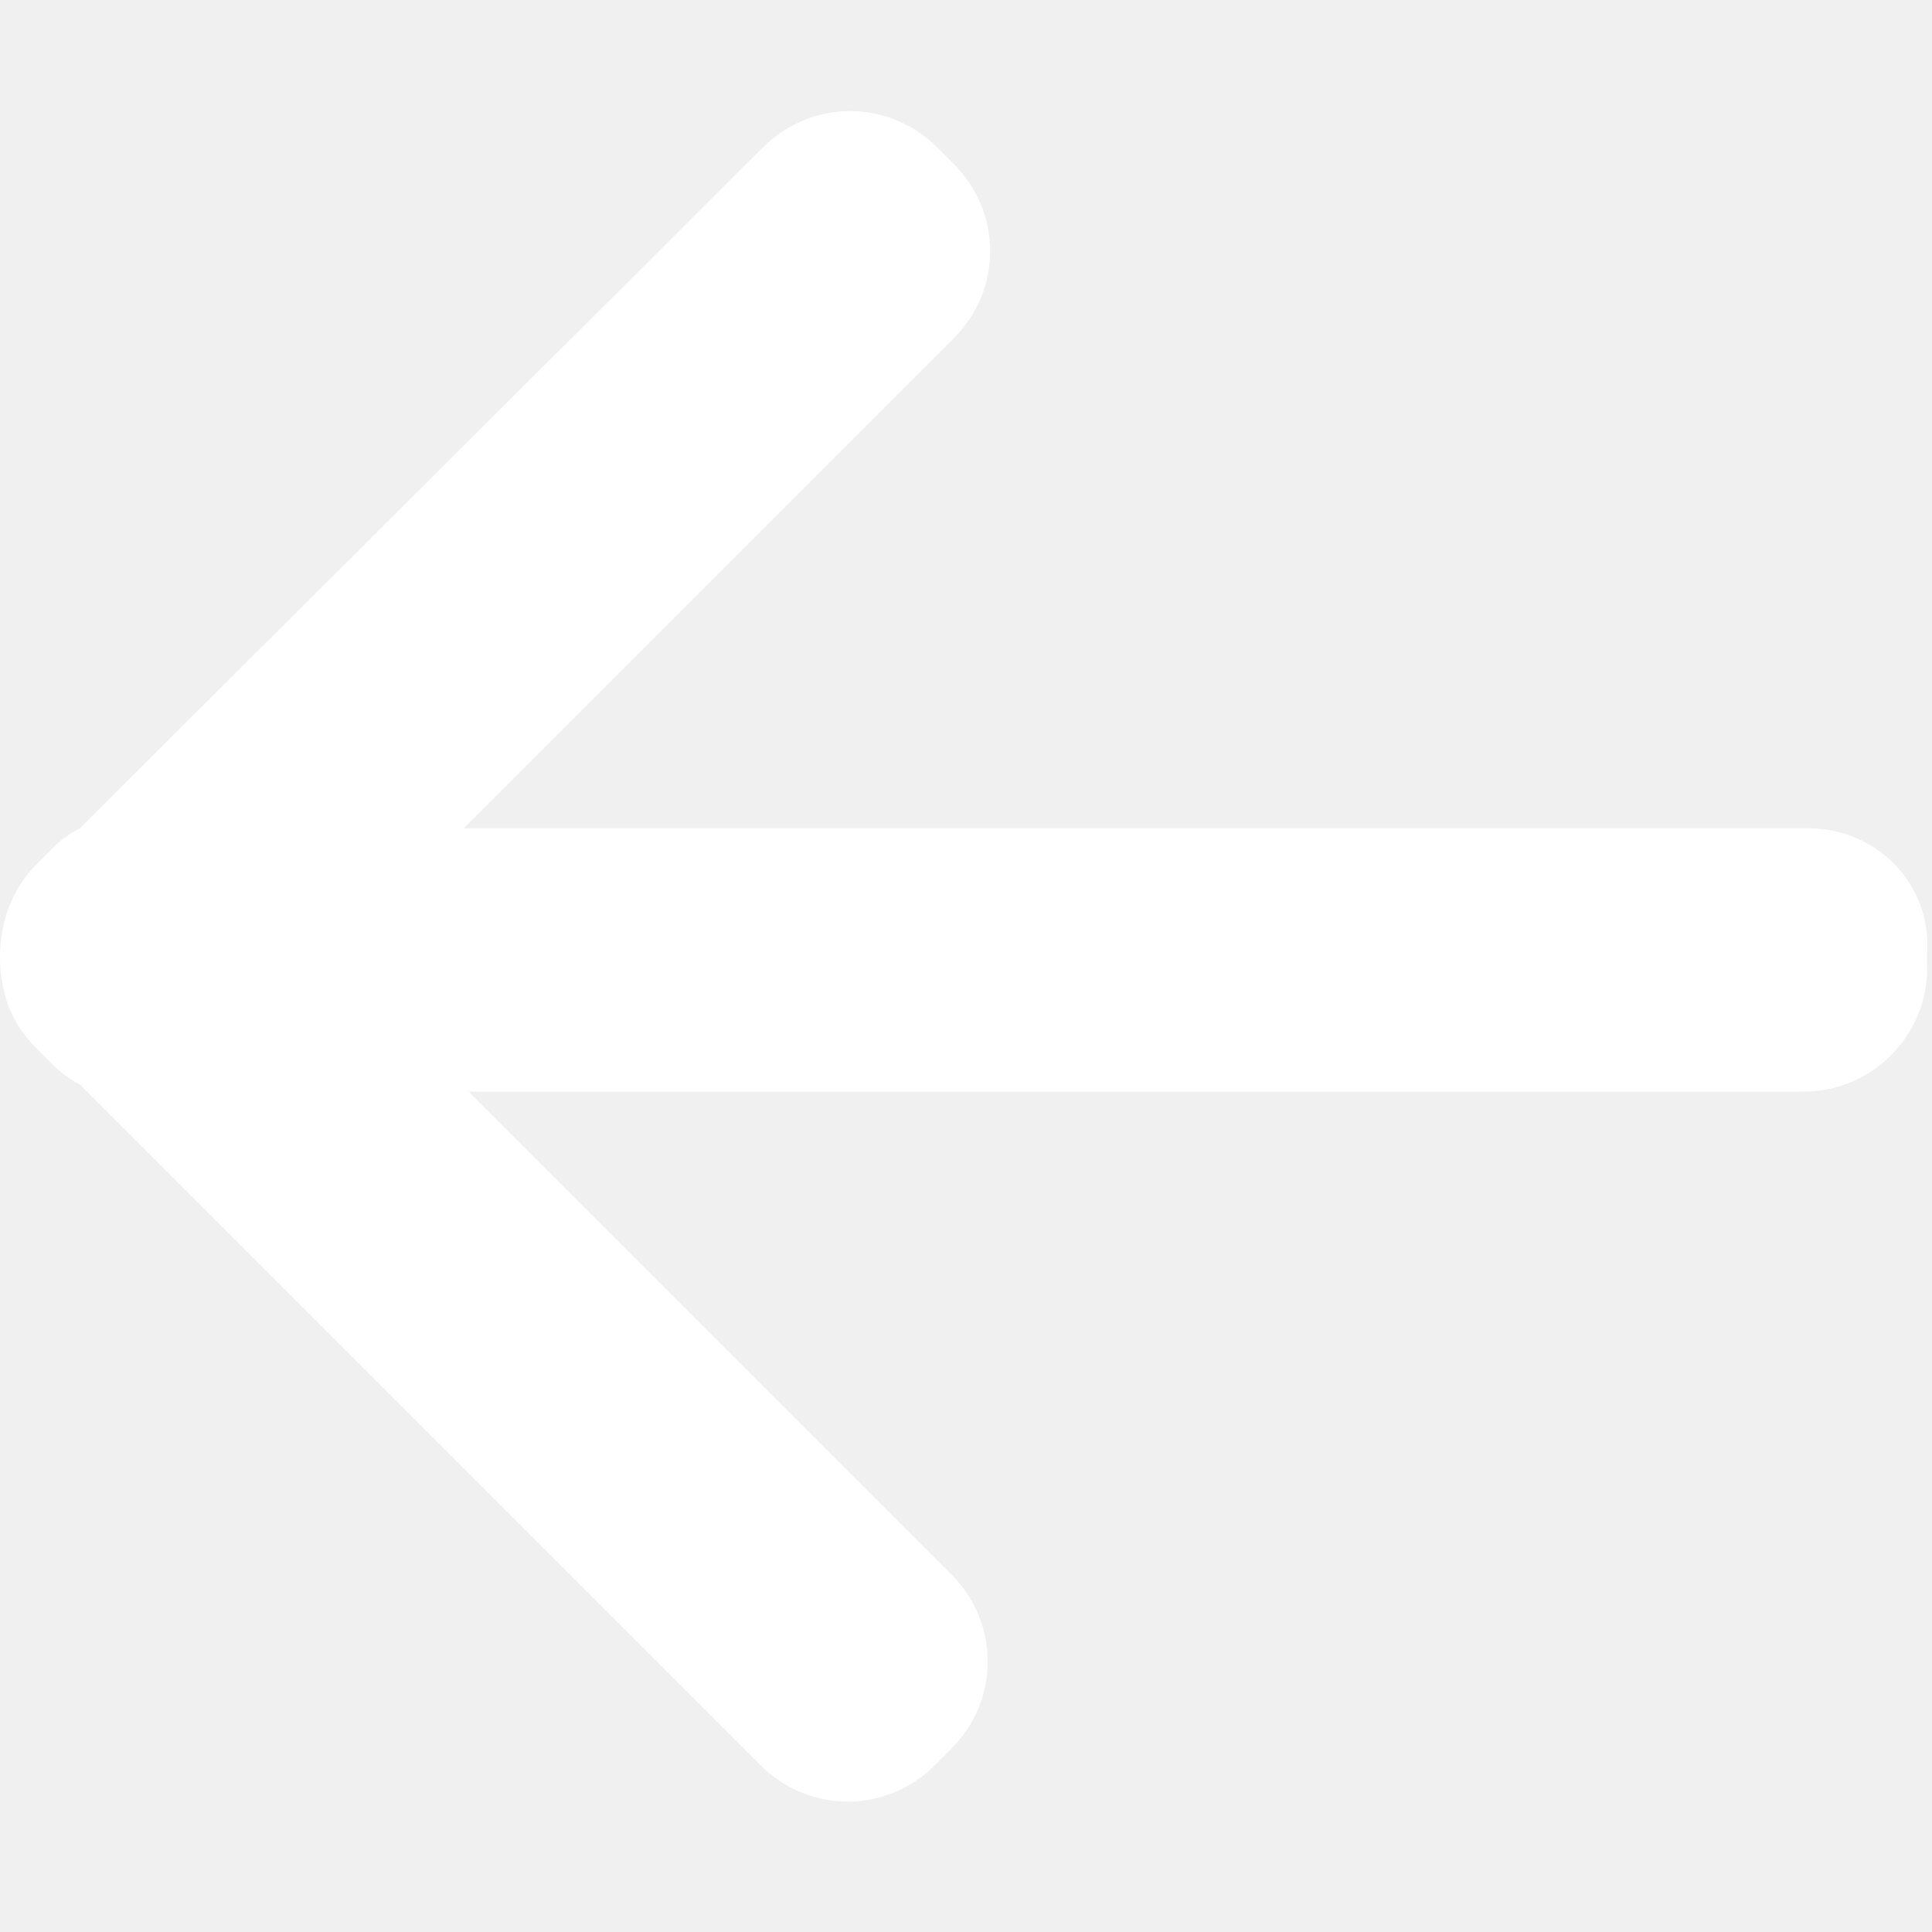
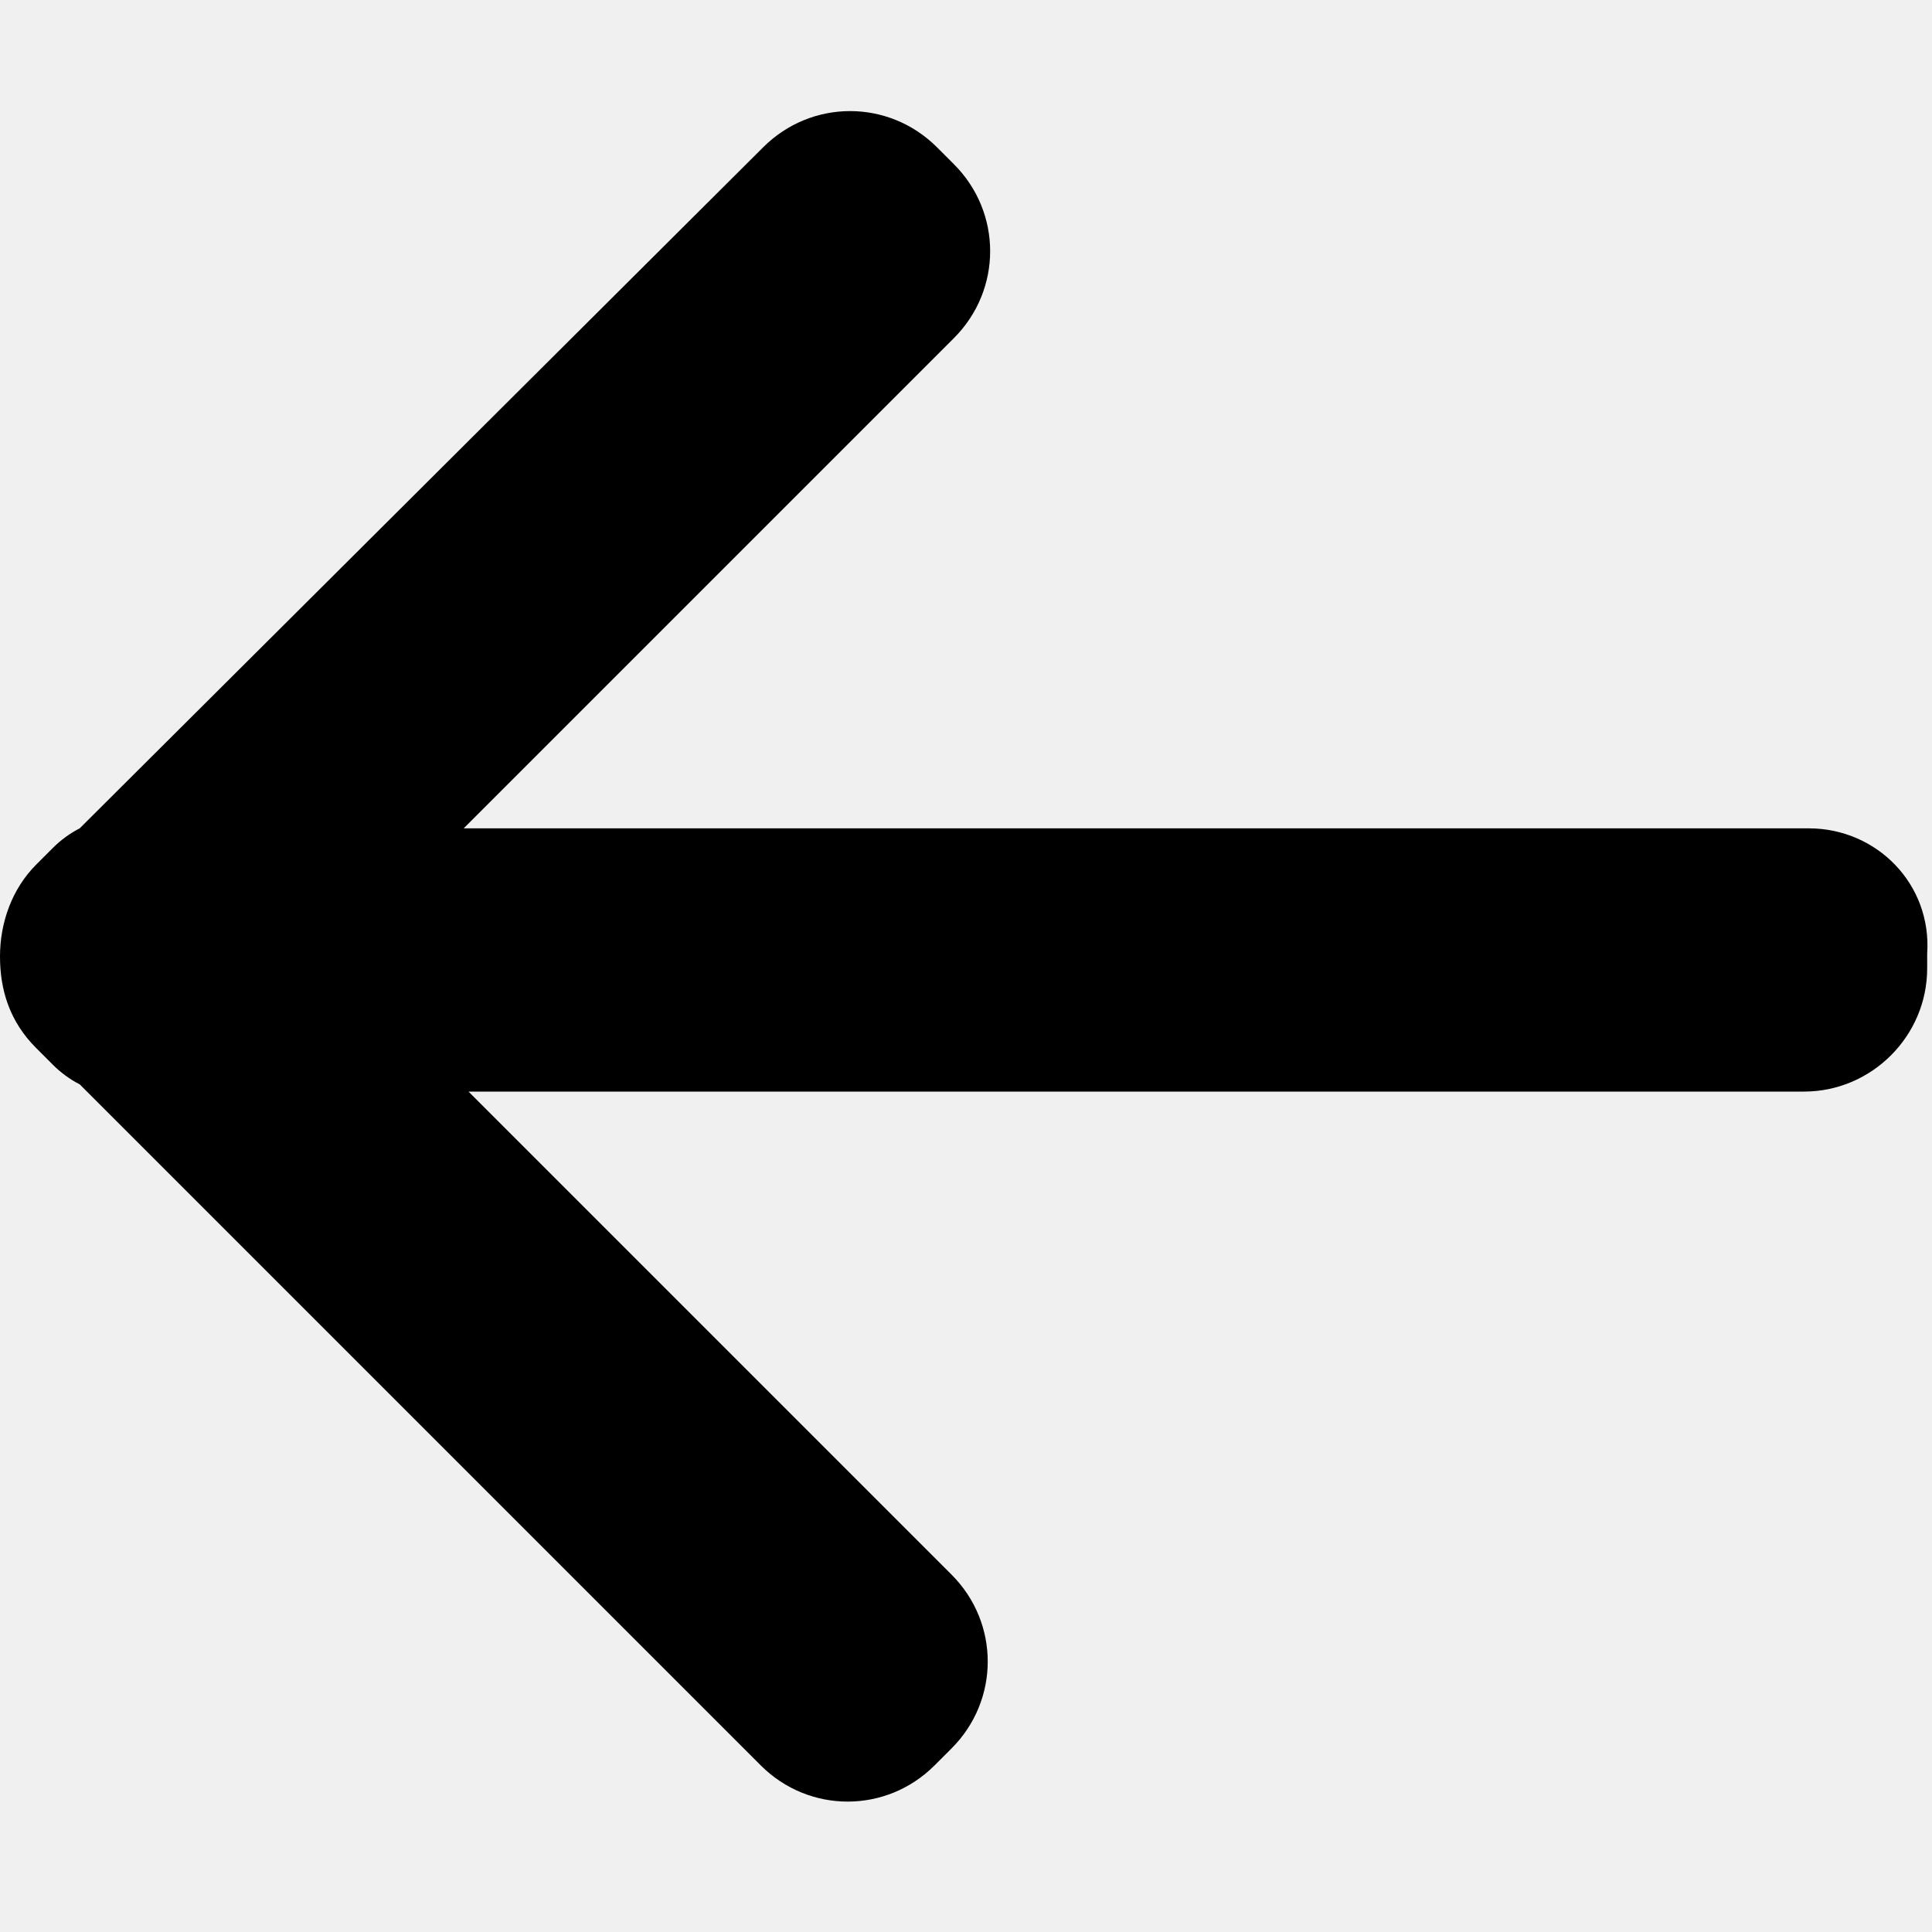
<svg xmlns="http://www.w3.org/2000/svg" version="1.1" baseProfile="tiny" id="Calque_1" x="0px" y="0px" viewBox="0 0 80 80" xml:space="preserve">
-   <path fill="#FFFFFF" d="M74.9,34.3H19.2l20.3-20.3c2-2,2-5.2,0-7.2l-0.7-0.7c-2-2-5.2-2-7.2,0L3.3,34.3c-0.4,0.2-0.8,0.5-1.1,0.8  l-0.7,0.7c-1,1-1.5,2.4-1.5,3.8c0,1.4,0.4,2.7,1.5,3.8l0.7,0.7c0.3,0.3,0.7,0.6,1.1,0.8l28.2,28.2c2,2,5.2,2,7.2,0l0.7-0.7  c2-2,2-5.2,0-7.2l-20-20h55.3c2.8,0,5.1-2.3,5.1-5.1v-0.6C80,36.6,77.7,34.3,74.9,34.3z" />
+   <path fill="currentcolor" d="M74.9,34.3H19.2l20.3-20.3c2-2,2-5.2,0-7.2l-0.7-0.7c-2-2-5.2-2-7.2,0L3.3,34.3c-0.4,0.2-0.8,0.5-1.1,0.8  l-0.7,0.7c-1,1-1.5,2.4-1.5,3.8c0,1.4,0.4,2.7,1.5,3.8l0.7,0.7c0.3,0.3,0.7,0.6,1.1,0.8l28.2,28.2c2,2,5.2,2,7.2,0l0.7-0.7  c2-2,2-5.2,0-7.2l-20-20h55.3c2.8,0,5.1-2.3,5.1-5.1v-0.6C80,36.6,77.7,34.3,74.9,34.3z" />
</svg>
